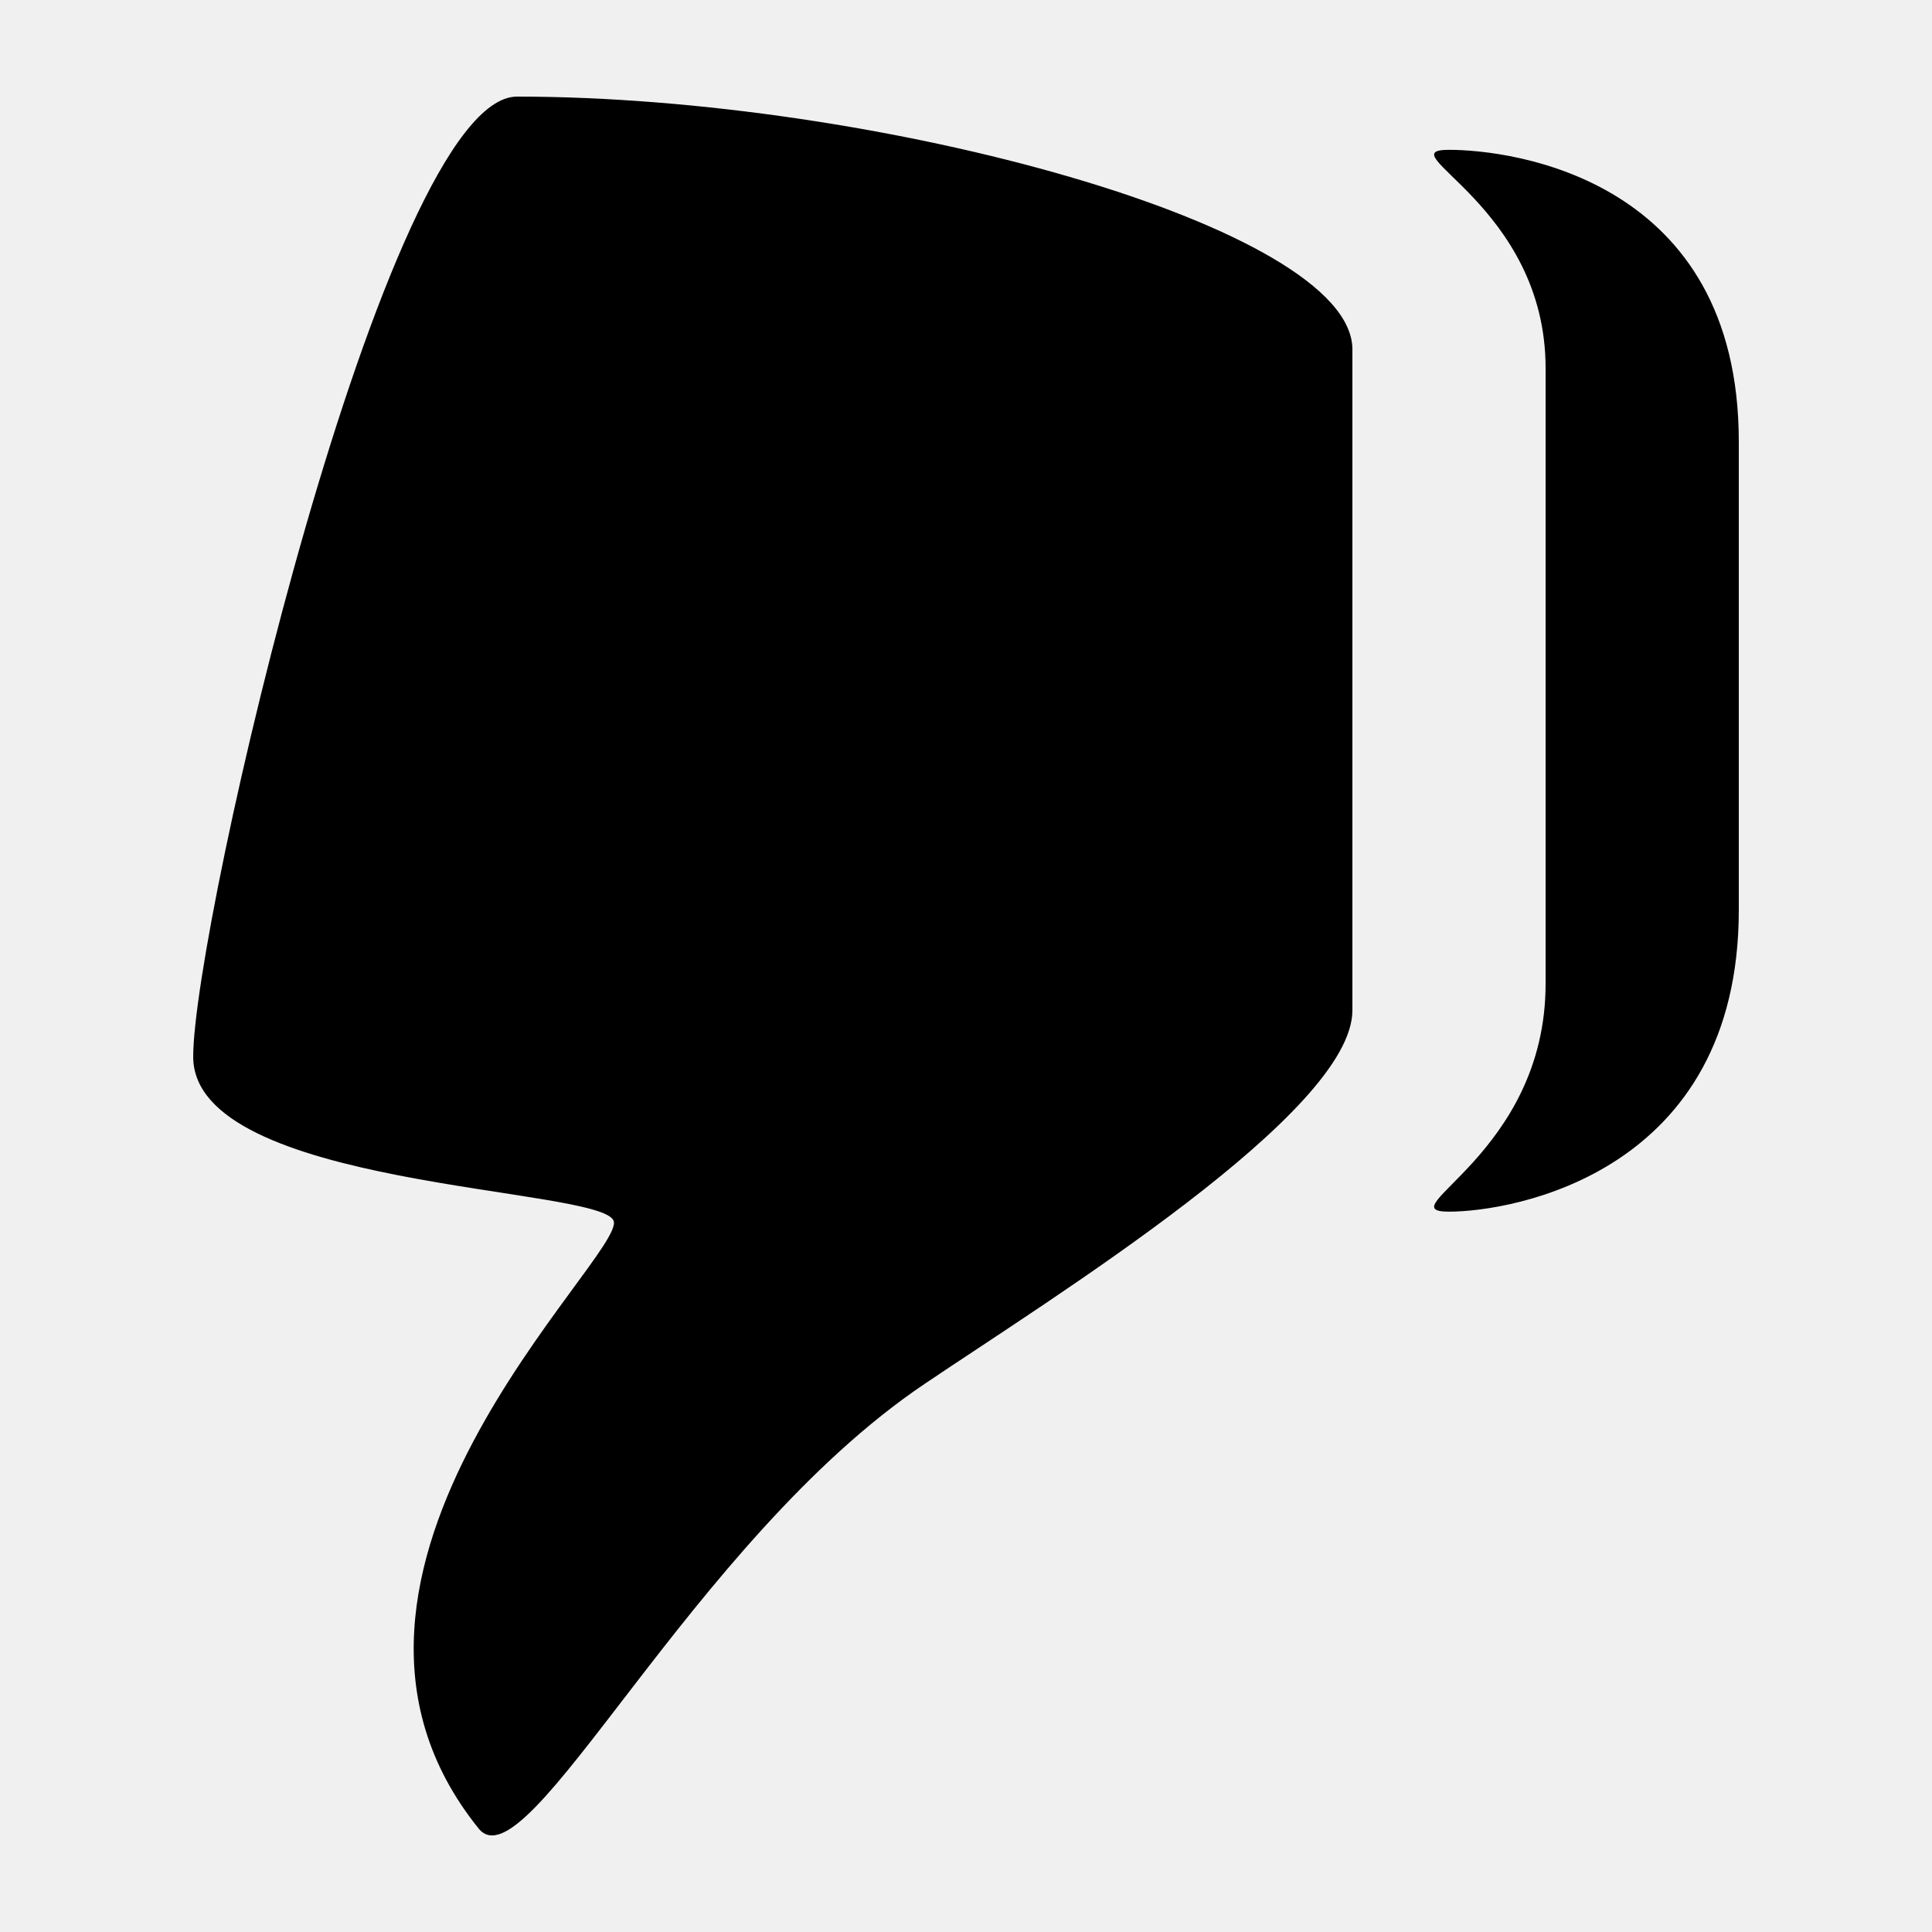
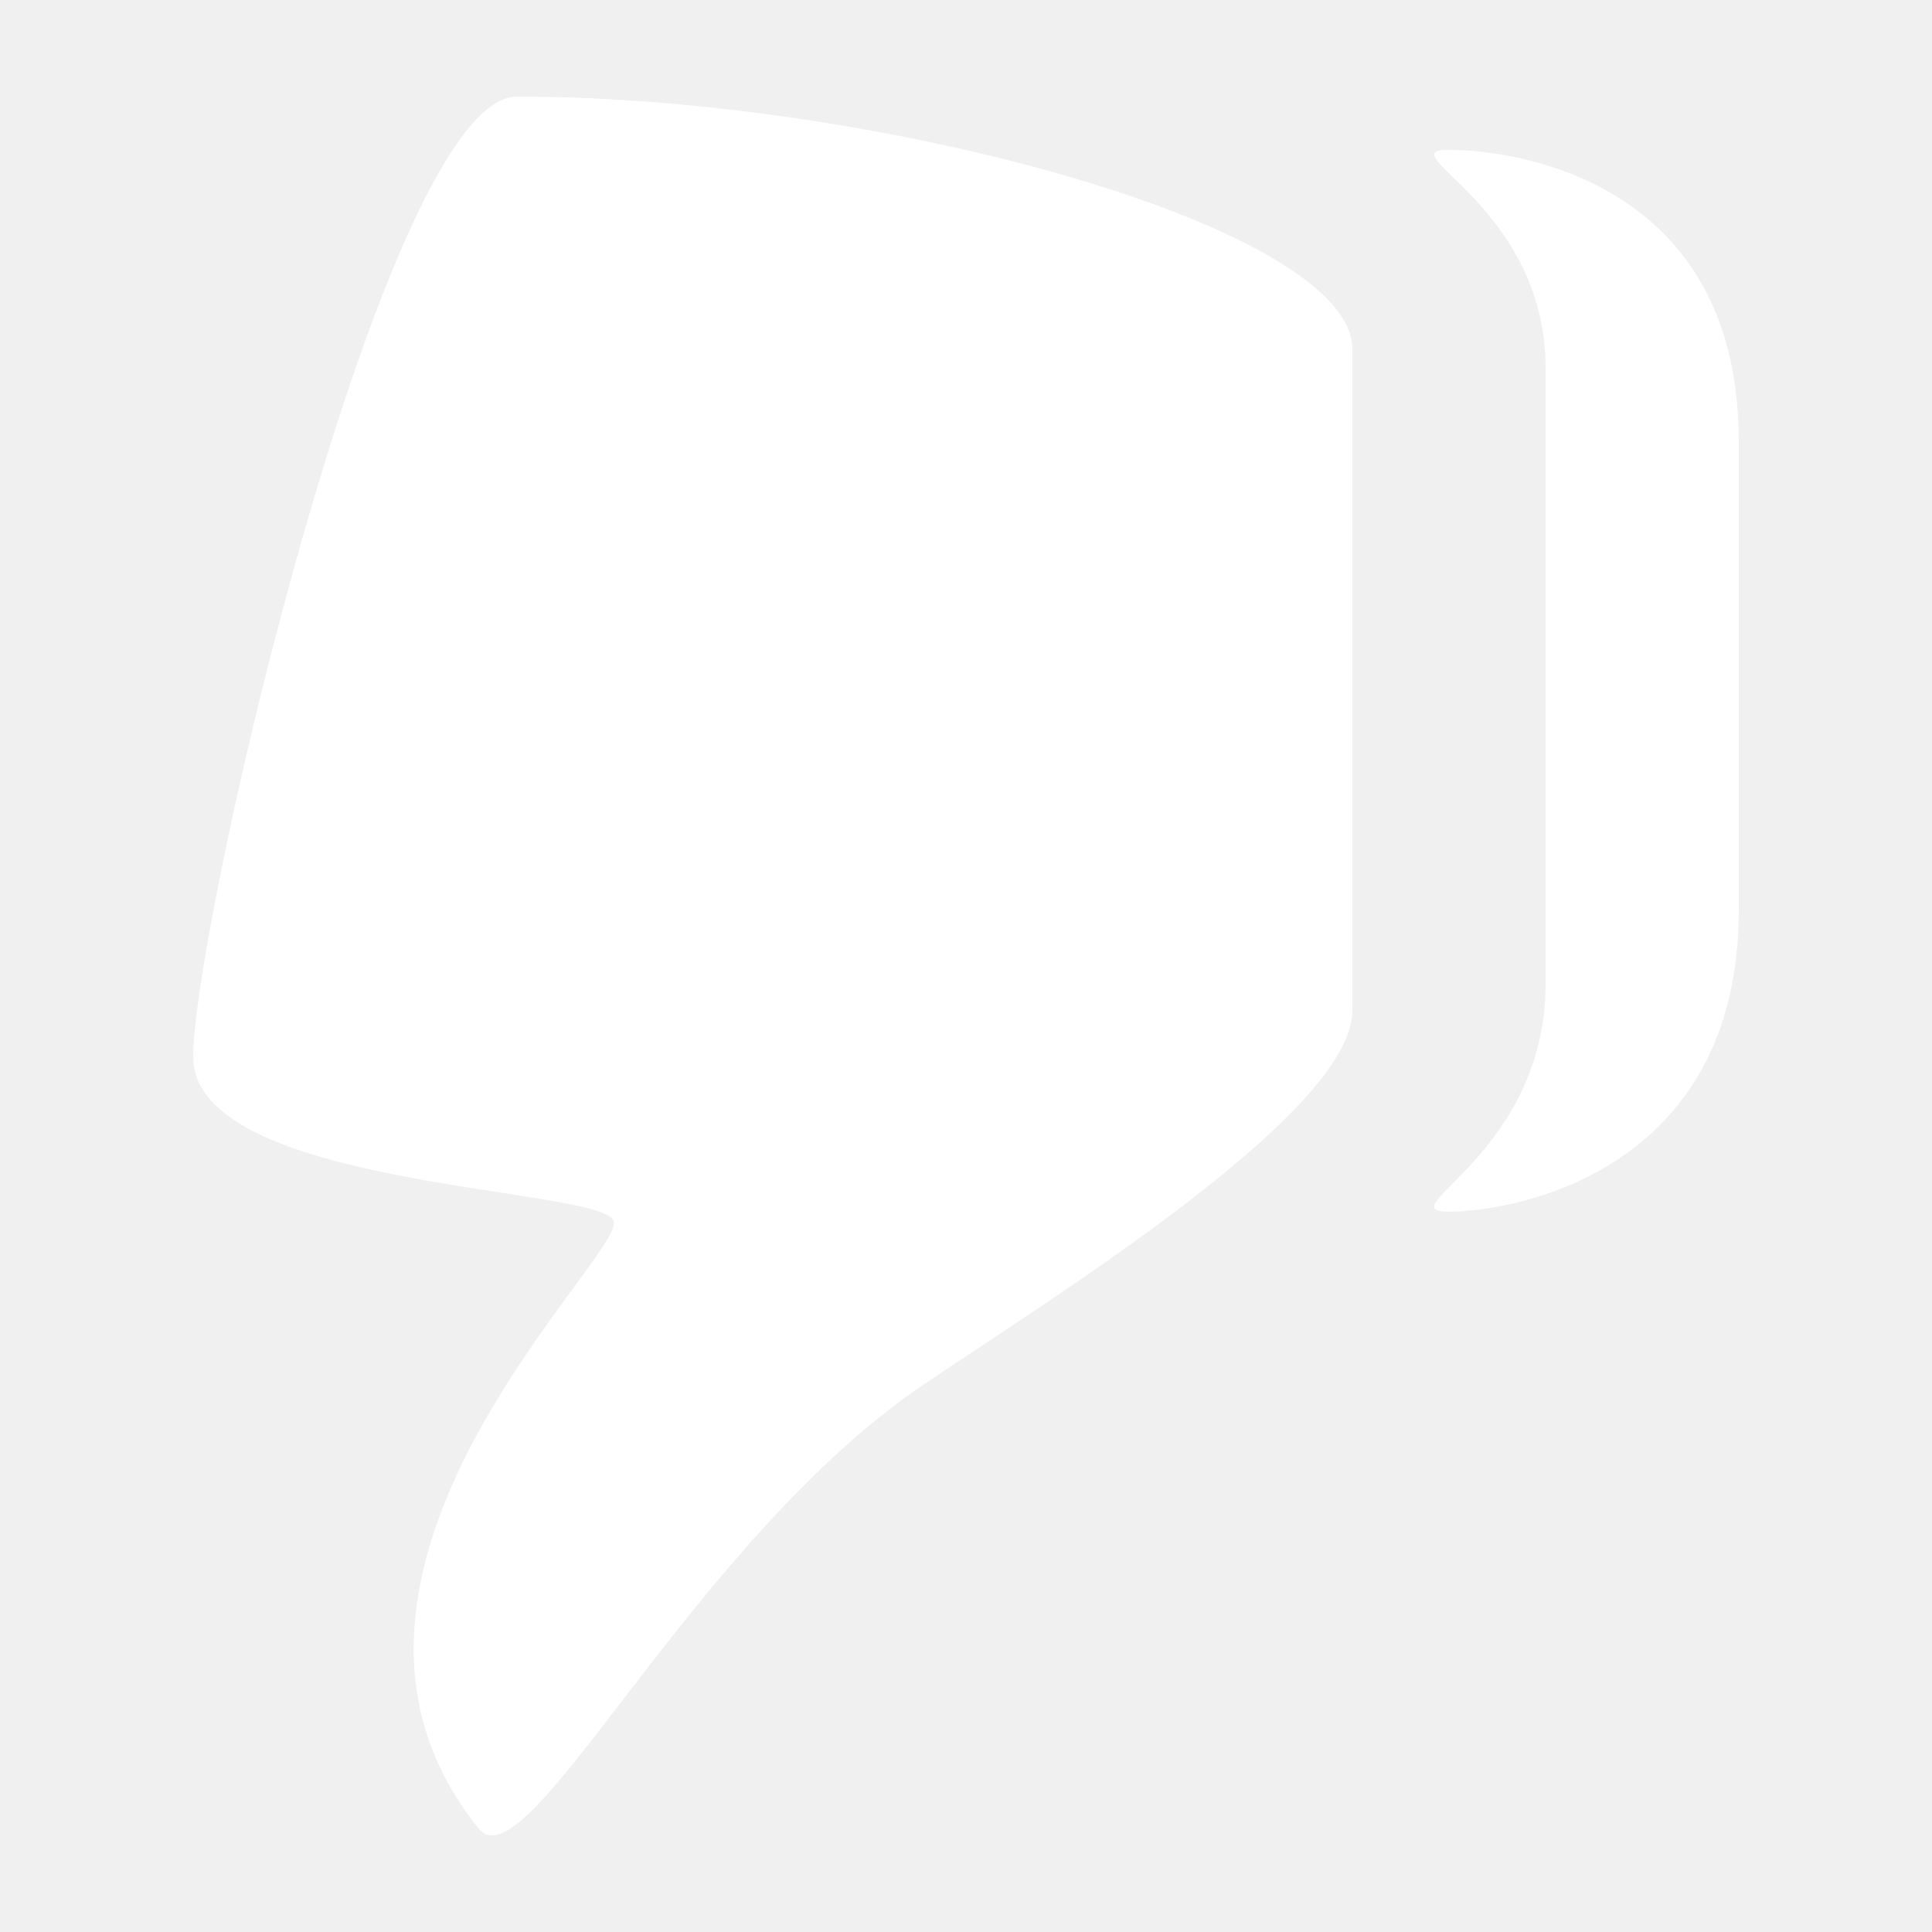
<svg xmlns="http://www.w3.org/2000/svg" version="1.1" id="Thumbs_down" x="0px" y="0px" viewBox="0 0 20 20" enable-background="new 0 0 20 20" xml:space="preserve">
-   <path fill="#000000" d="M6.352,12.638c0.133,0.356-3.539,3.634-1.397,6.291c0.501,0.621,2.201-2.975,4.615-4.602  c1.331-0.899,4.43-2.811,4.43-3.868V3.617C14,2.346,9.086,1,5.352,1C3.983,1,2,9.576,2,10.939C2,12.306,6.221,12.282,6.352,12.638z   M15,12.543c0.658,0,3-0.4,3-3.123V4.572c0-2.721-2.342-3.021-3-3.021c-0.657,0,1,0.572,1,2.26v6.373  C16,11.952,14.343,12.543,15,12.543z" />
+   <path fill="#fff" d="M6.352,12.638c0.133,0.356-3.539,3.634-1.397,6.291c0.501,0.621,2.201-2.975,4.615-4.602  c1.331-0.899,4.43-2.811,4.43-3.868V3.617C14,2.346,9.086,1,5.352,1C3.983,1,2,9.576,2,10.939C2,12.306,6.221,12.282,6.352,12.638z   M15,12.543c0.658,0,3-0.4,3-3.123V4.572c0-2.721-2.342-3.021-3-3.021c-0.657,0,1,0.572,1,2.26v6.373  C16,11.952,14.343,12.543,15,12.543z" />
</svg>
